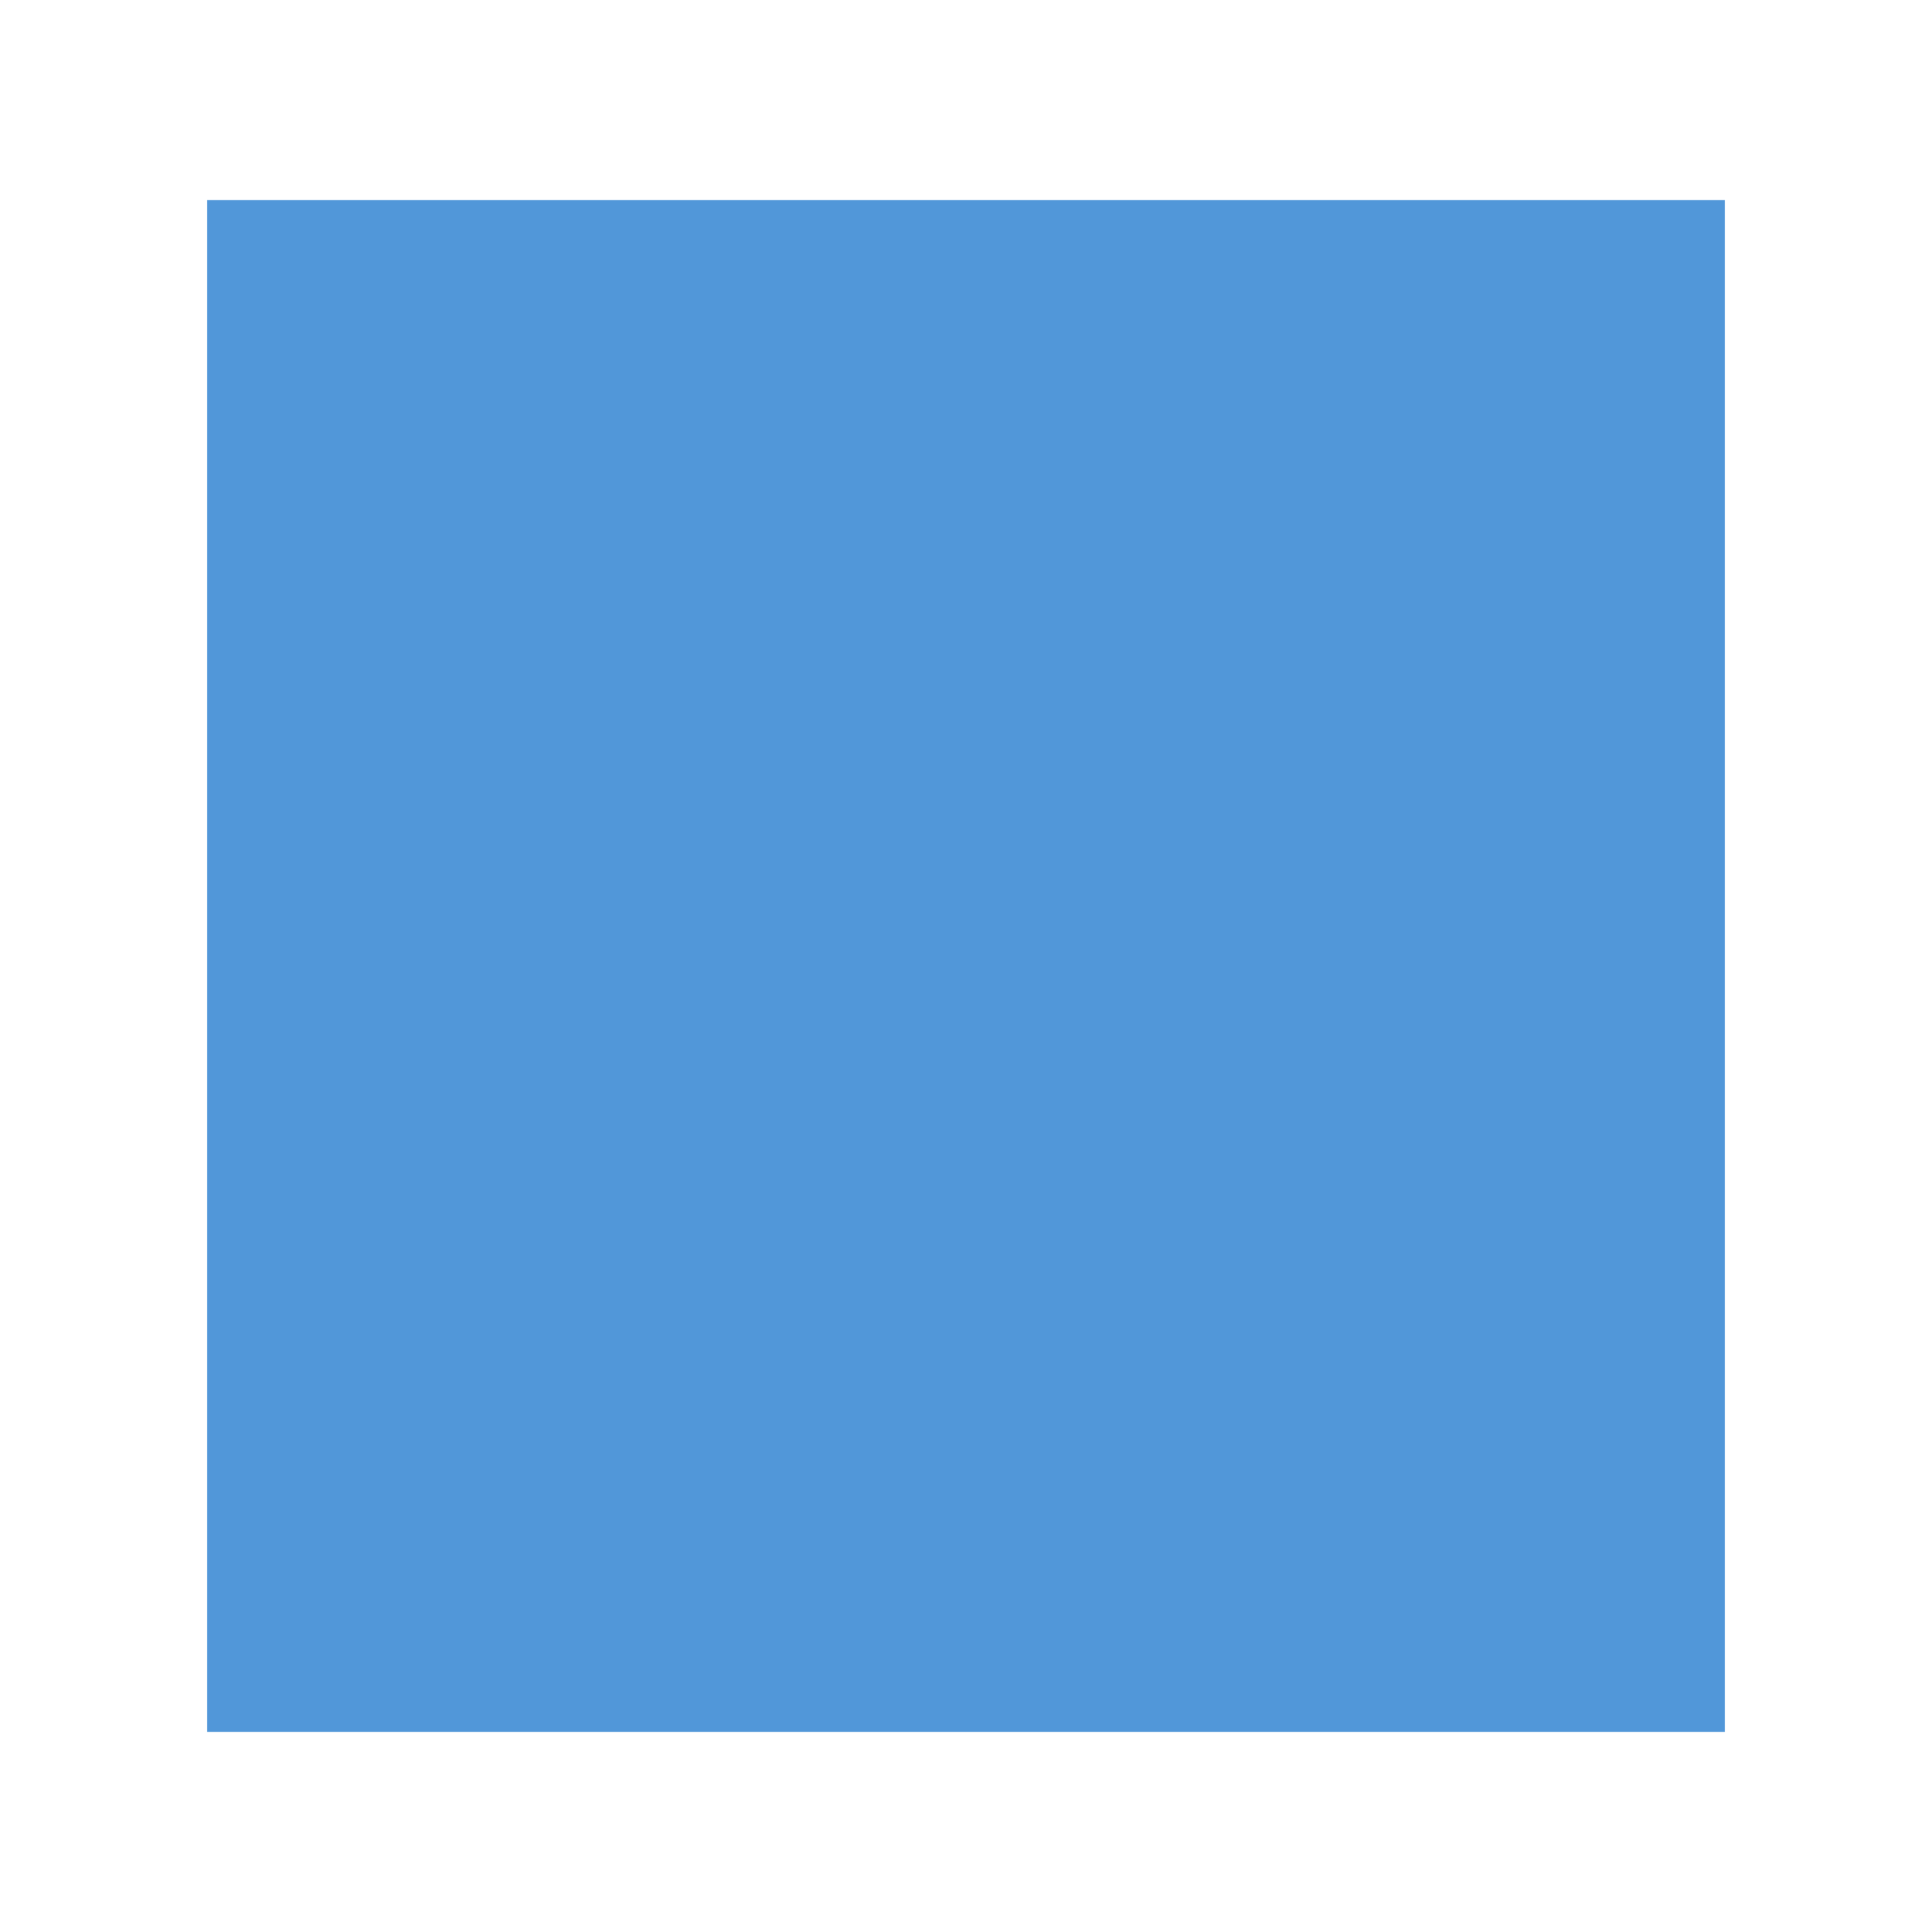
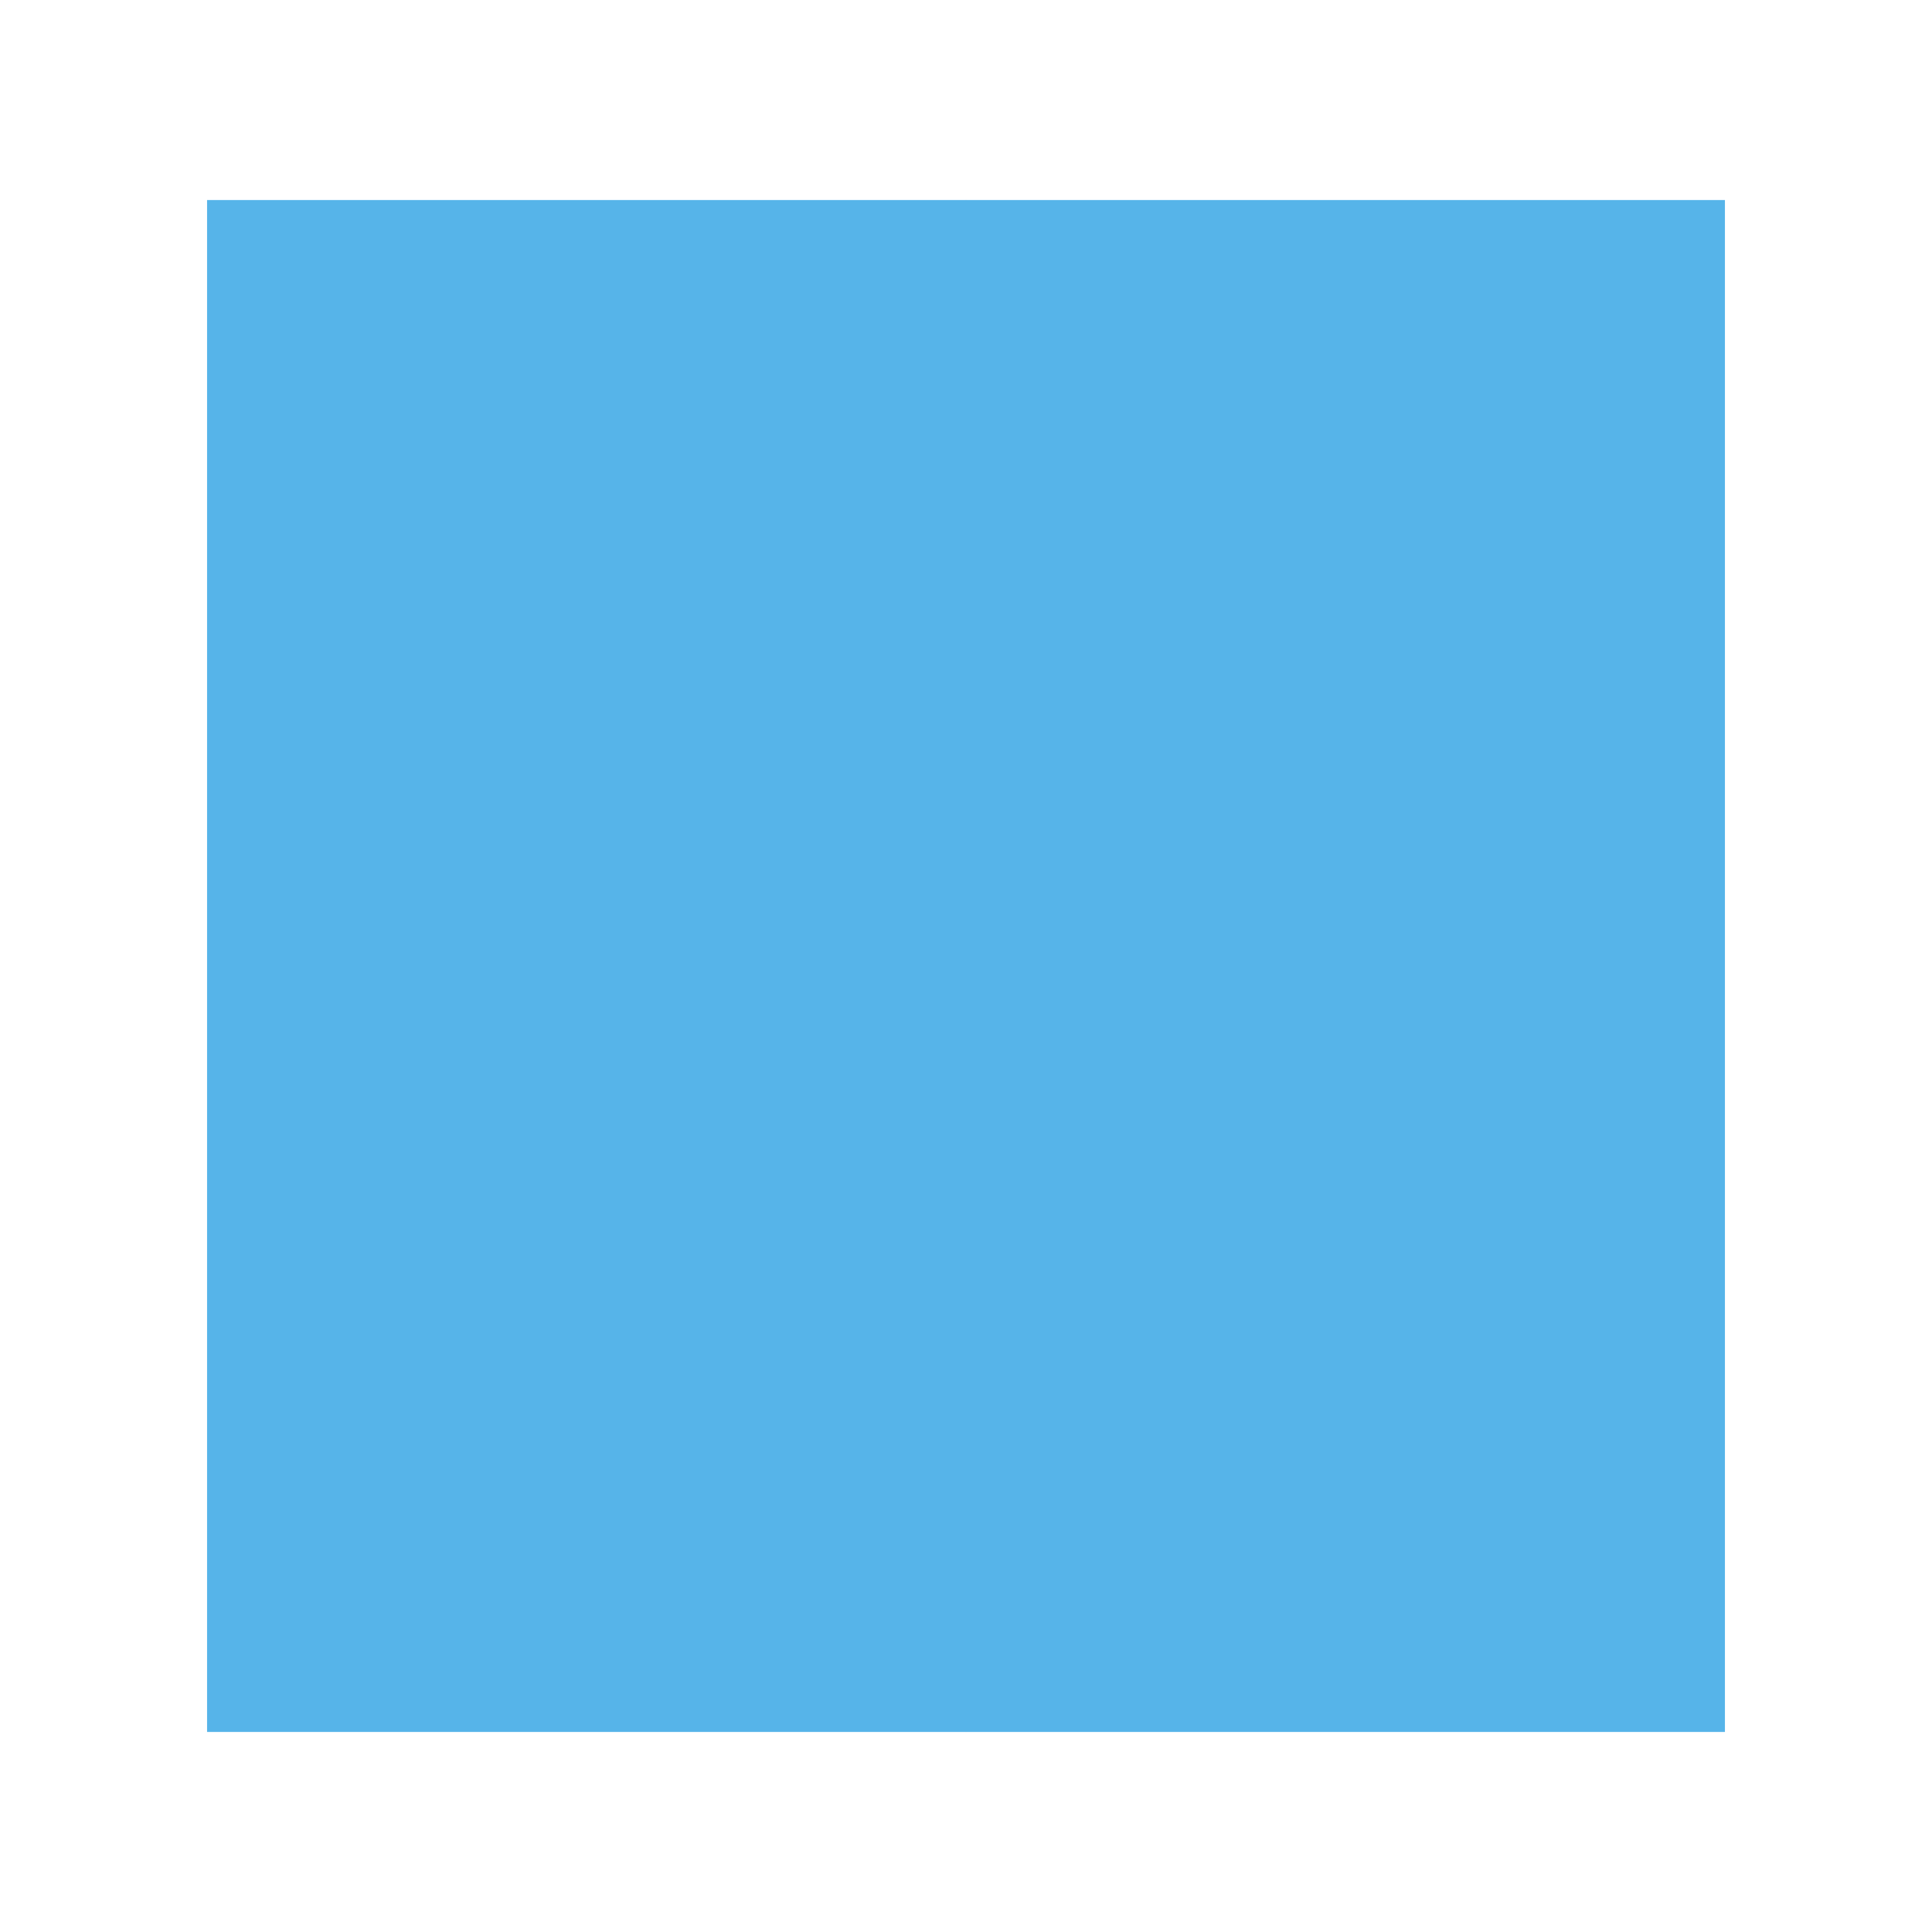
<svg xmlns="http://www.w3.org/2000/svg" width="210mm" height="210mm" viewBox="0 0 210 210" version="1.1" id="svg1">
  <defs id="defs1" />
  <g id="layer1">
    <path style="fill:#ff924c;fill-rule:evenodd;stroke-width:0.2;stroke-miterlimit:3.7;paint-order:stroke markers fill;fill-opacity:1" d="M 105,21.743 22.508,105 105,188.257 187.492,105 Z" id="path2" />
-     <rect style="fill:#5197d9;fill-rule:evenodd;stroke-width:0.2;stroke-miterlimit:3.7;paint-order:stroke markers fill;fill-opacity:1" id="rect1" width="164.984" height="166.513" x="22.508" y="21.743" />
+     <rect style="fill:#56b4e9;fill-rule:evenodd;stroke-width:0.2;stroke-miterlimit:3.7;paint-order:stroke markers fill;fill-opacity:1" id="rect1" width="164.984" height="166.513" x="22.508" y="21.743" />
  </g>
</svg>
